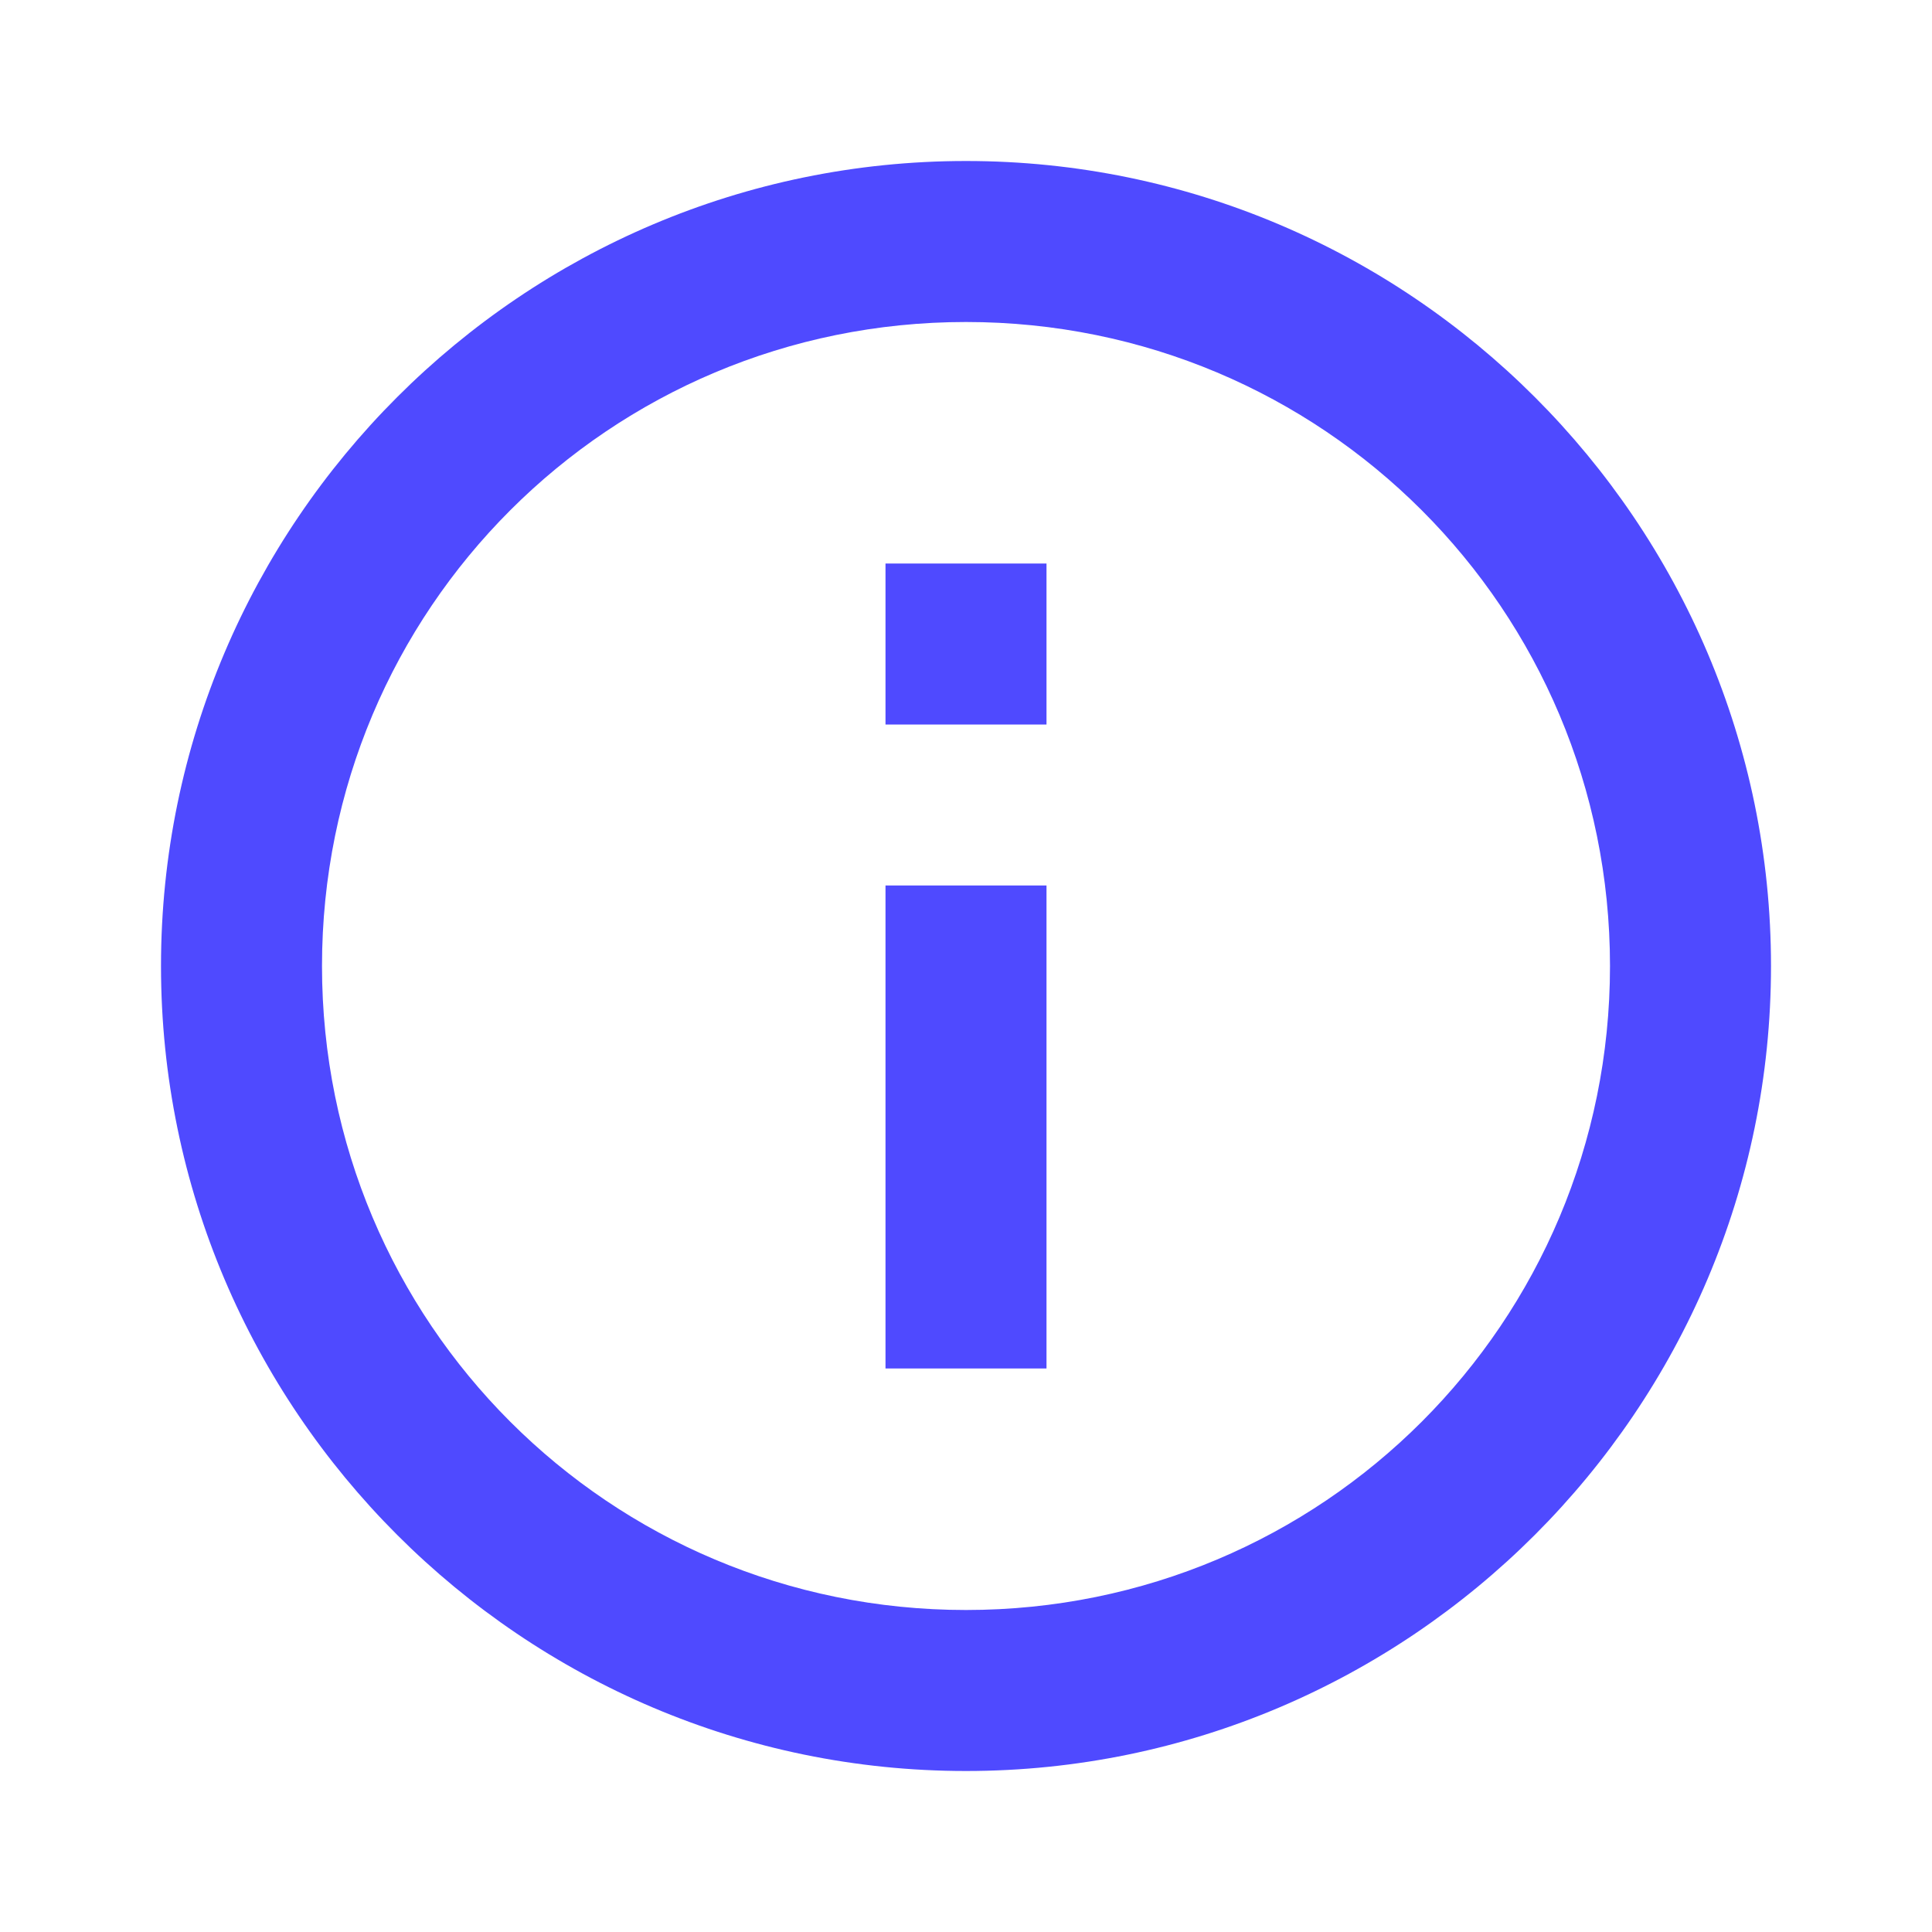
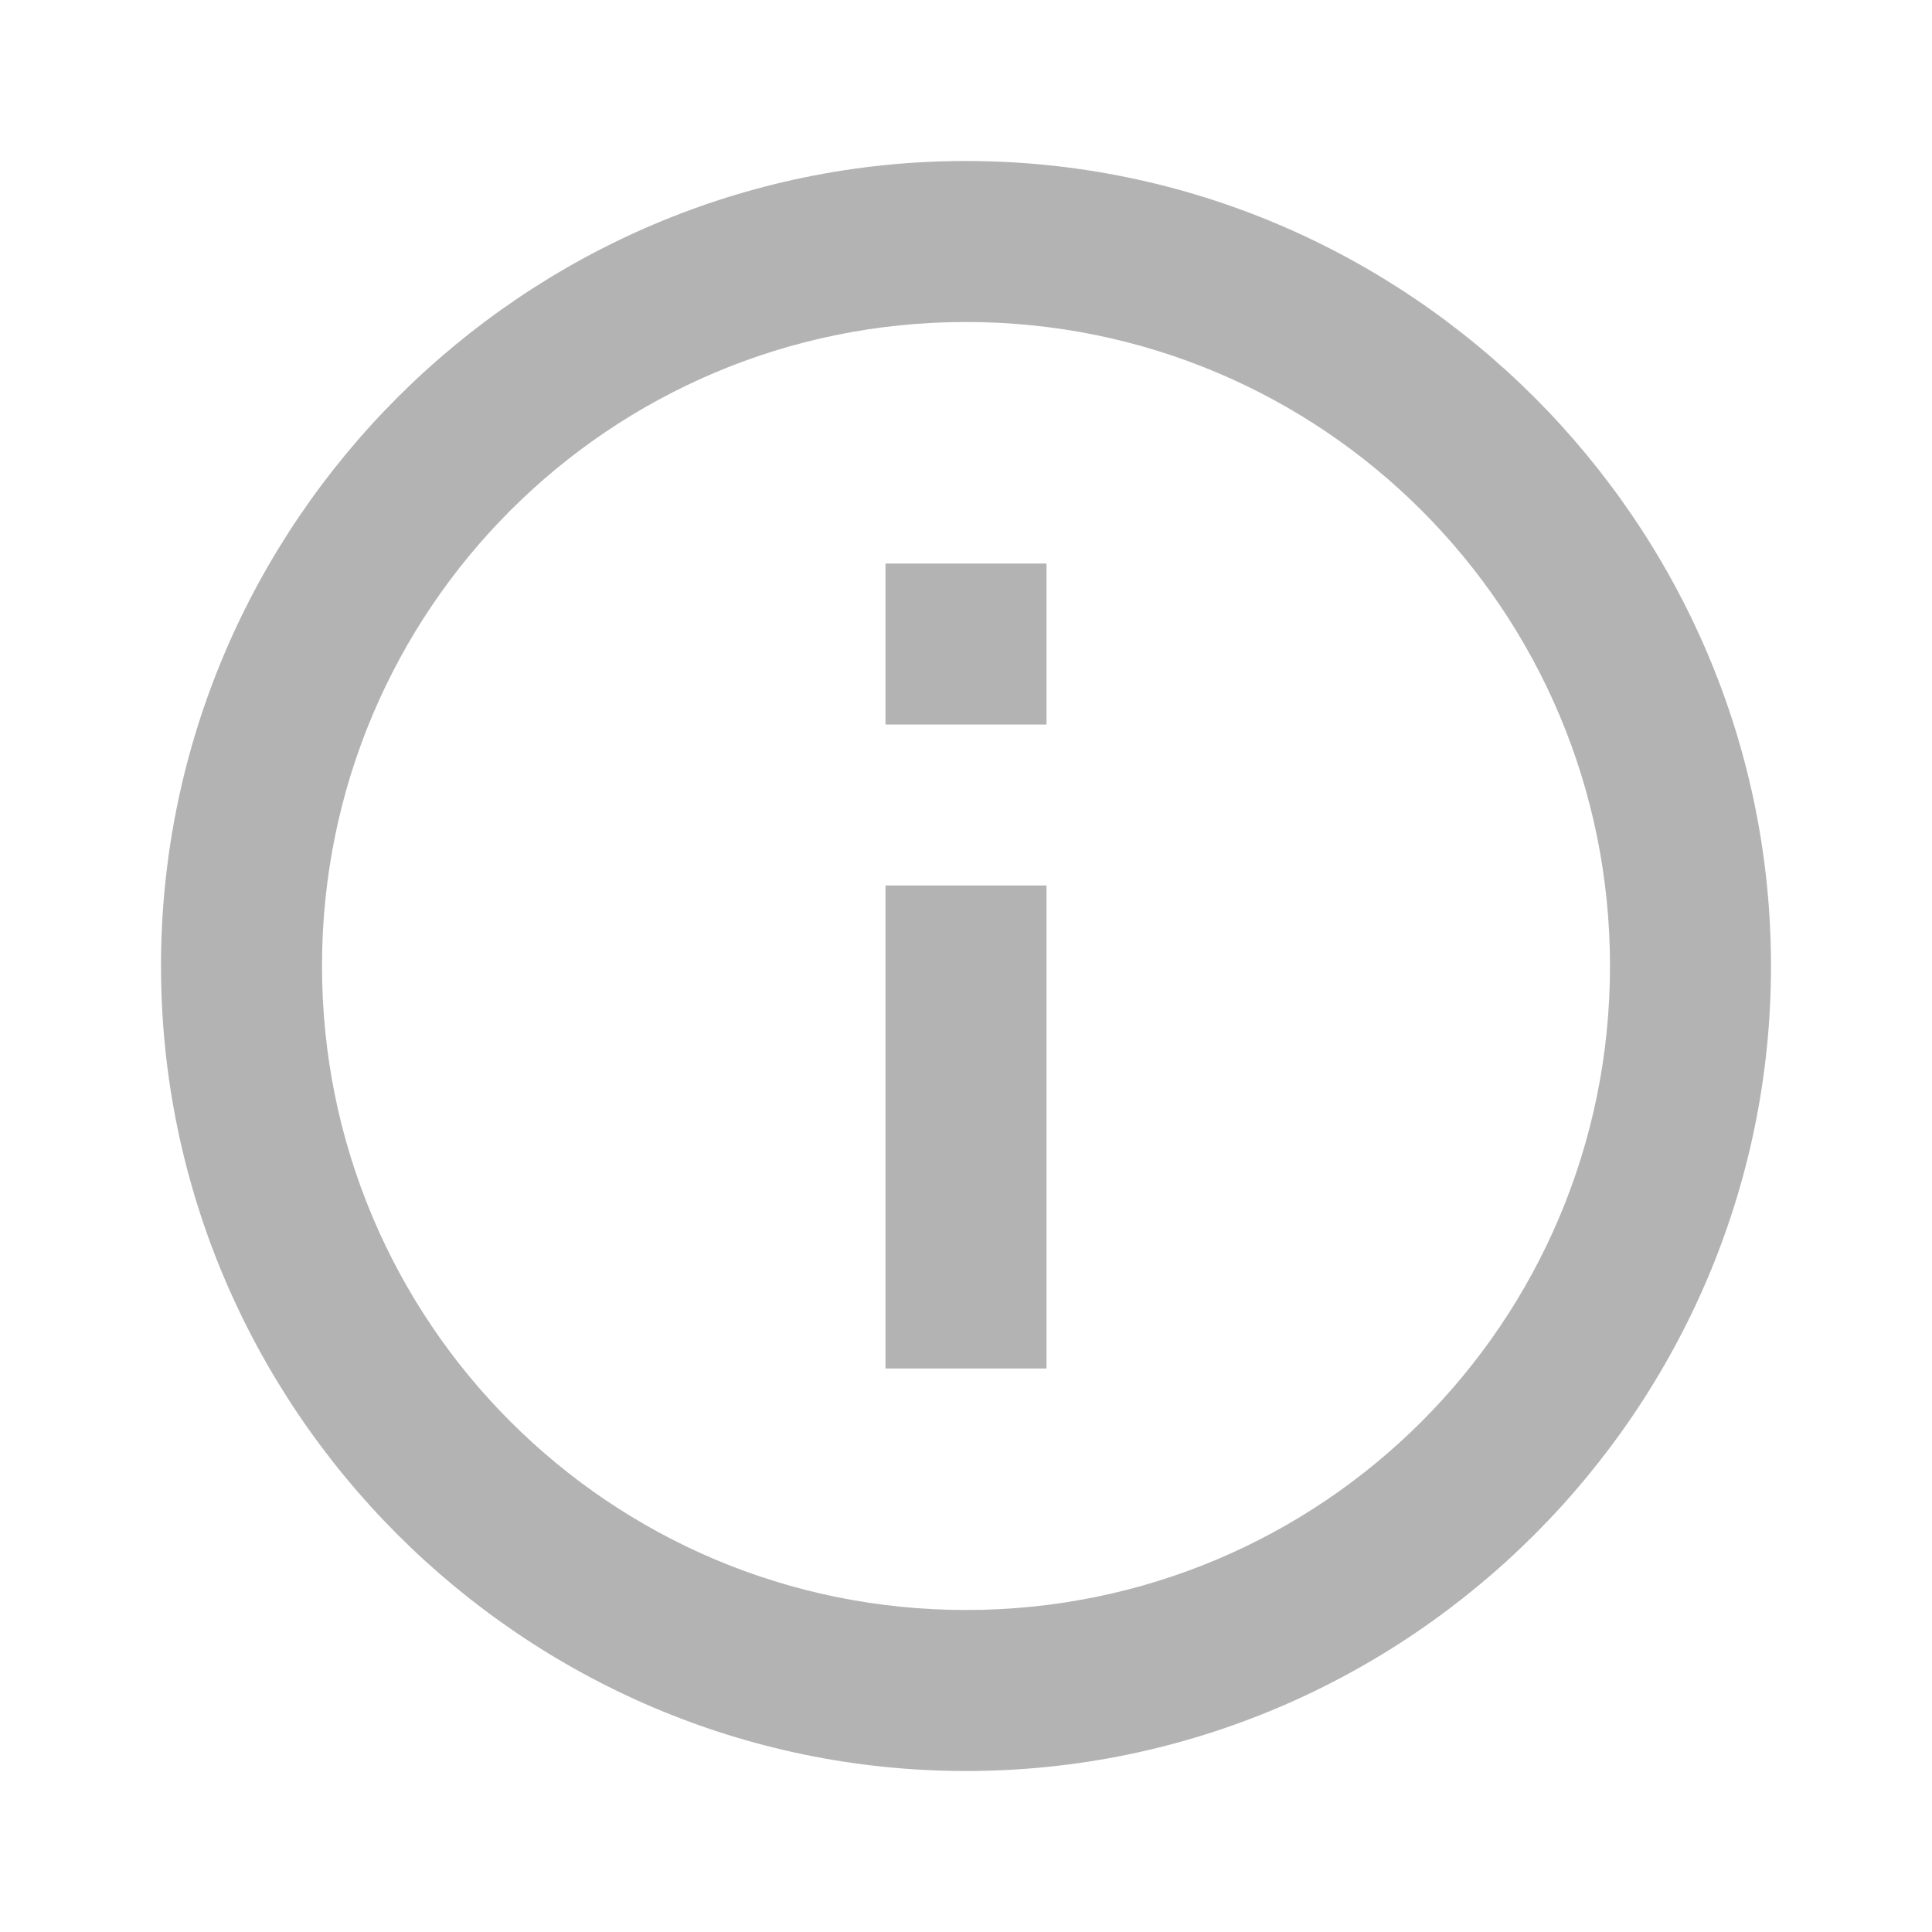
- <svg xmlns="http://www.w3.org/2000/svg" width="96" height="96" viewBox="0 0 96 96" fill="none">
-   <path d="M48 8C25.956 8 8 25.956 8 48C8 70.044 25.956 88 48 88C70.044 88 88 70.044 88 48C88 25.956 70.044 8 48 8ZM48 16C65.721 16 80 30.279 80 48C80 65.721 65.721 80 48 80C30.279 80 16 65.721 16 48C16 30.279 30.279 16 48 16ZM44 28V36H52V28H44ZM44 44V68H52V44H44Z" fill="#4F4AFF" />
+ <svg xmlns="http://www.w3.org/2000/svg" version="1.1" id="Layer_1" x="0px" y="0px" viewBox="0 0 96 96" style="enable-background:new 0 0 96 96;" xml:space="preserve">
+   <style type="text/css">
+ 	.st0{fill:#B3B3B3;}
+ </style>
+   <path class="st0" d="M48,8C26,8,8,26,8,48s18,40,40,40s40-18,40-40S70,8,48,8z M48,16c17.7,0,32,14.3,32,32S65.7,80,48,80  S16,65.7,16,48S30.3,16,48,16z M44,28v8h8v-8H44z M44,44v24h8V44H44z" />
</svg>
